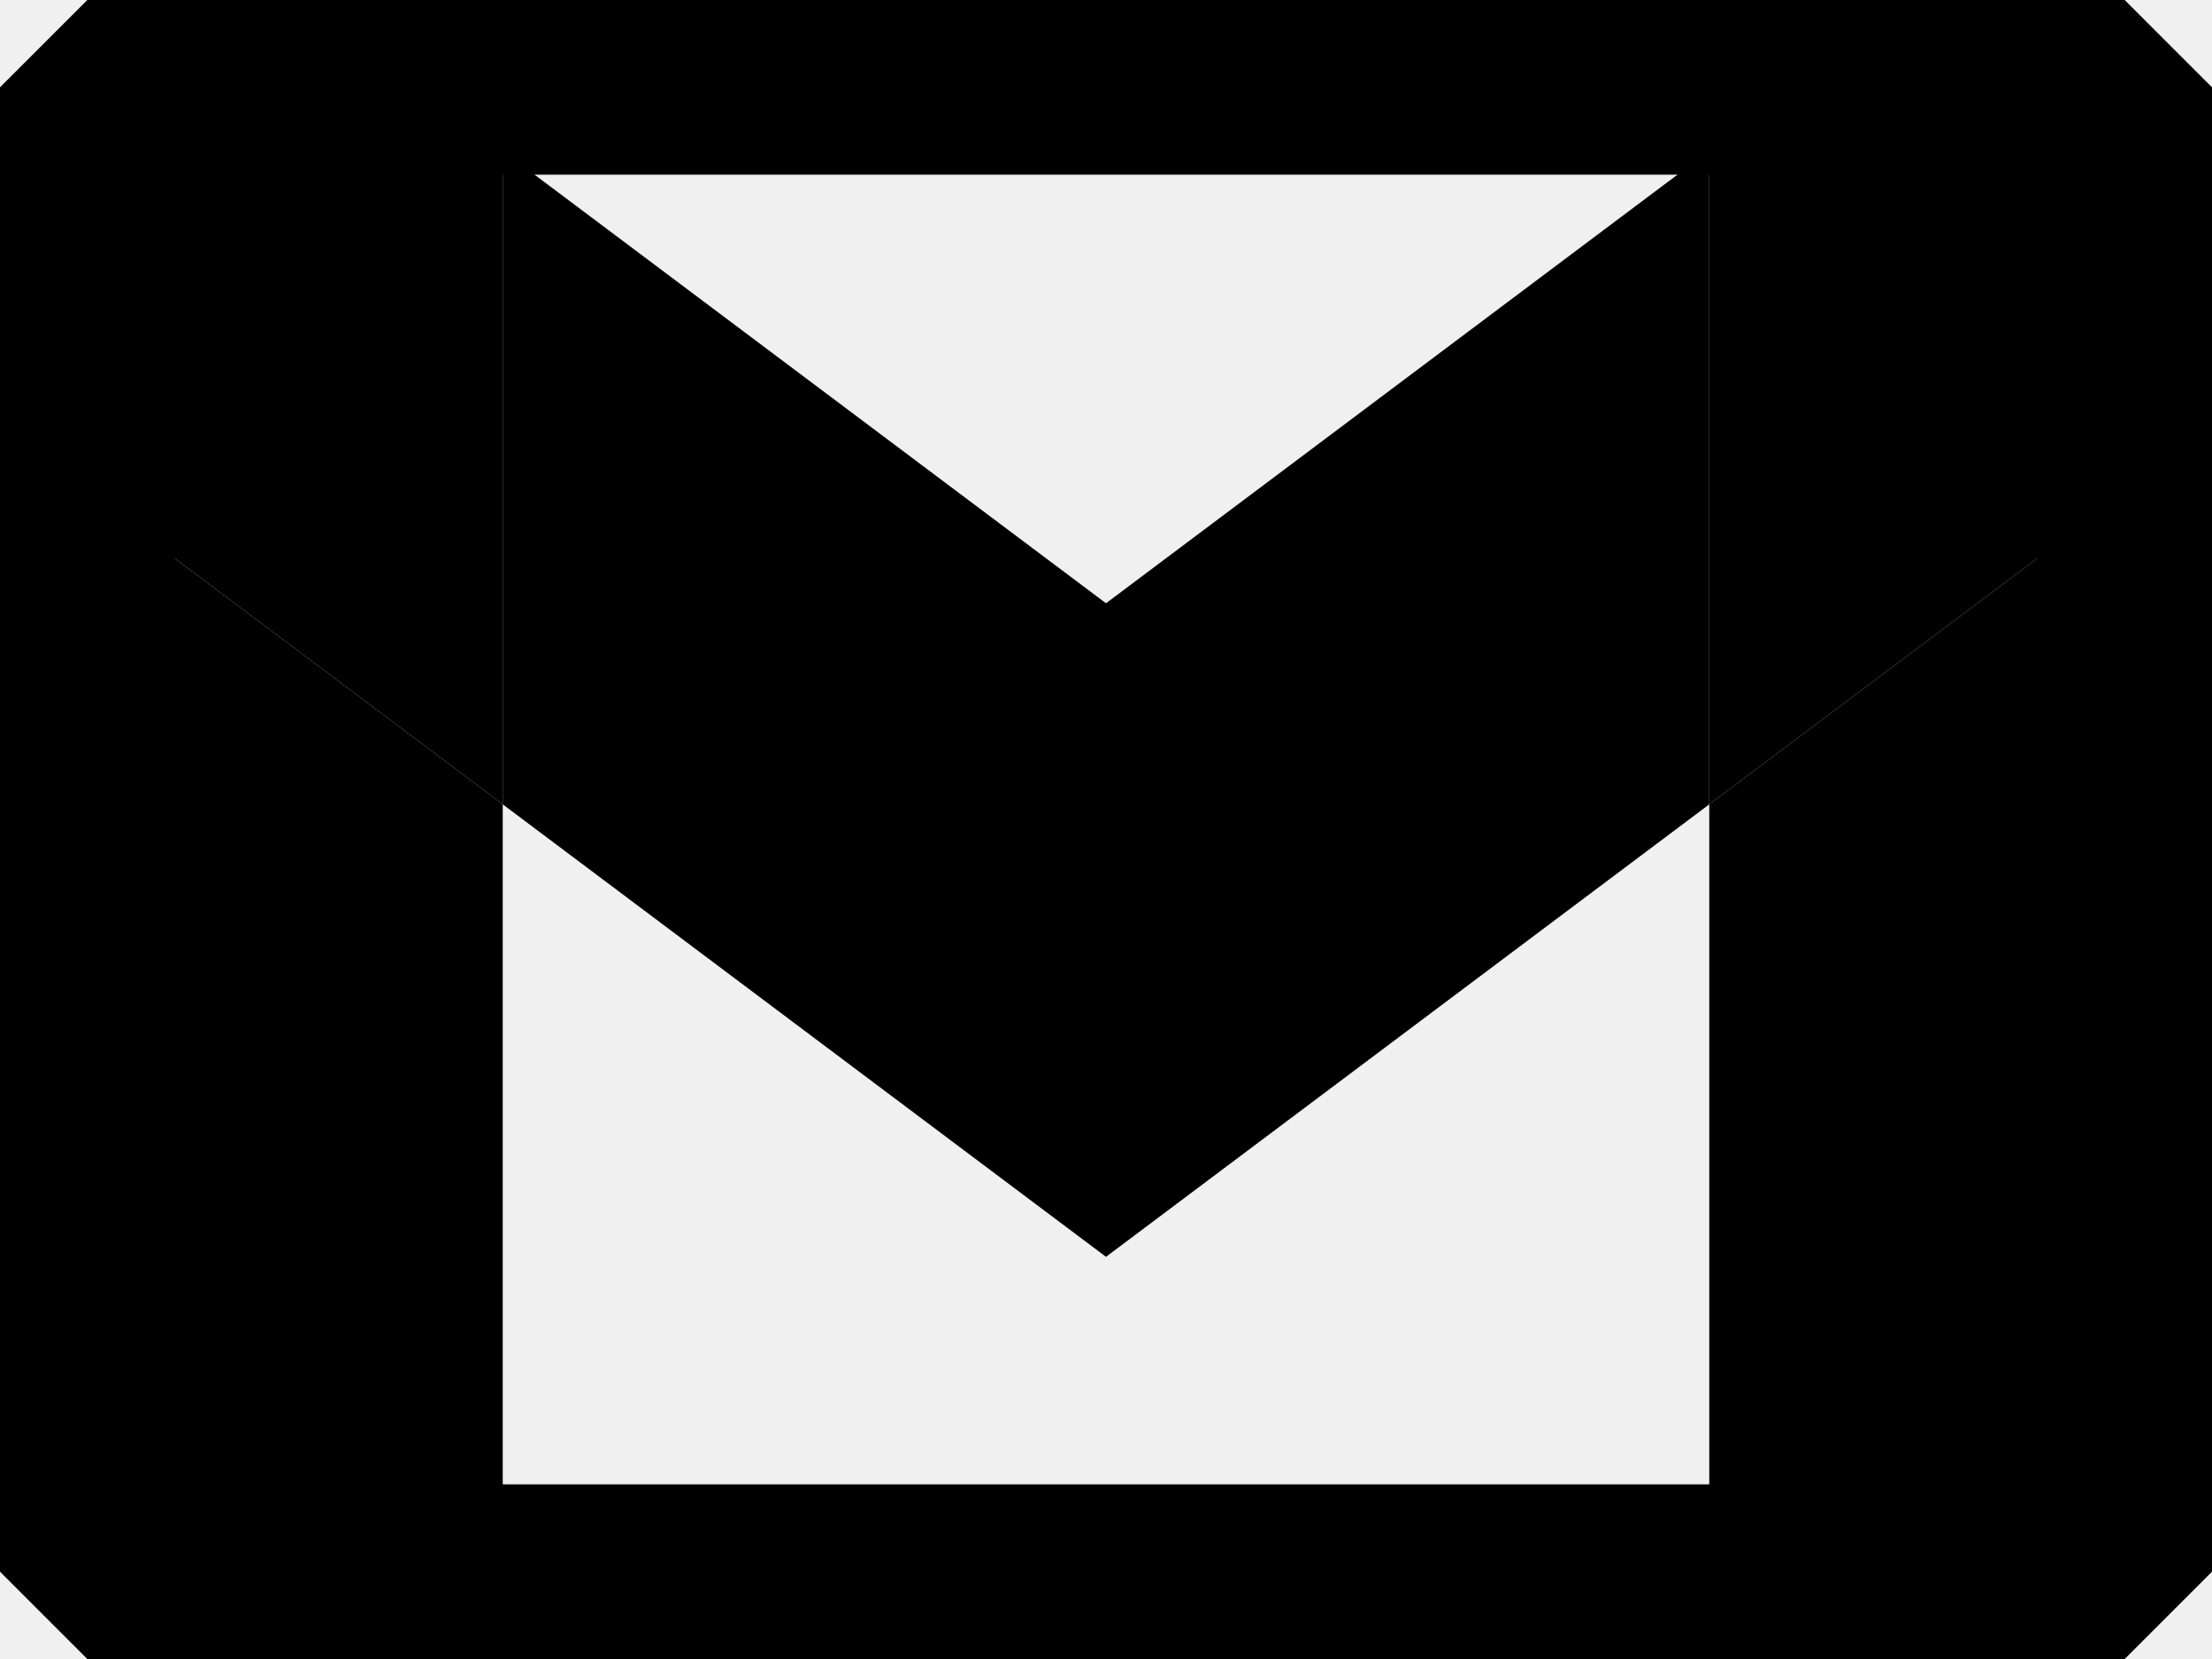
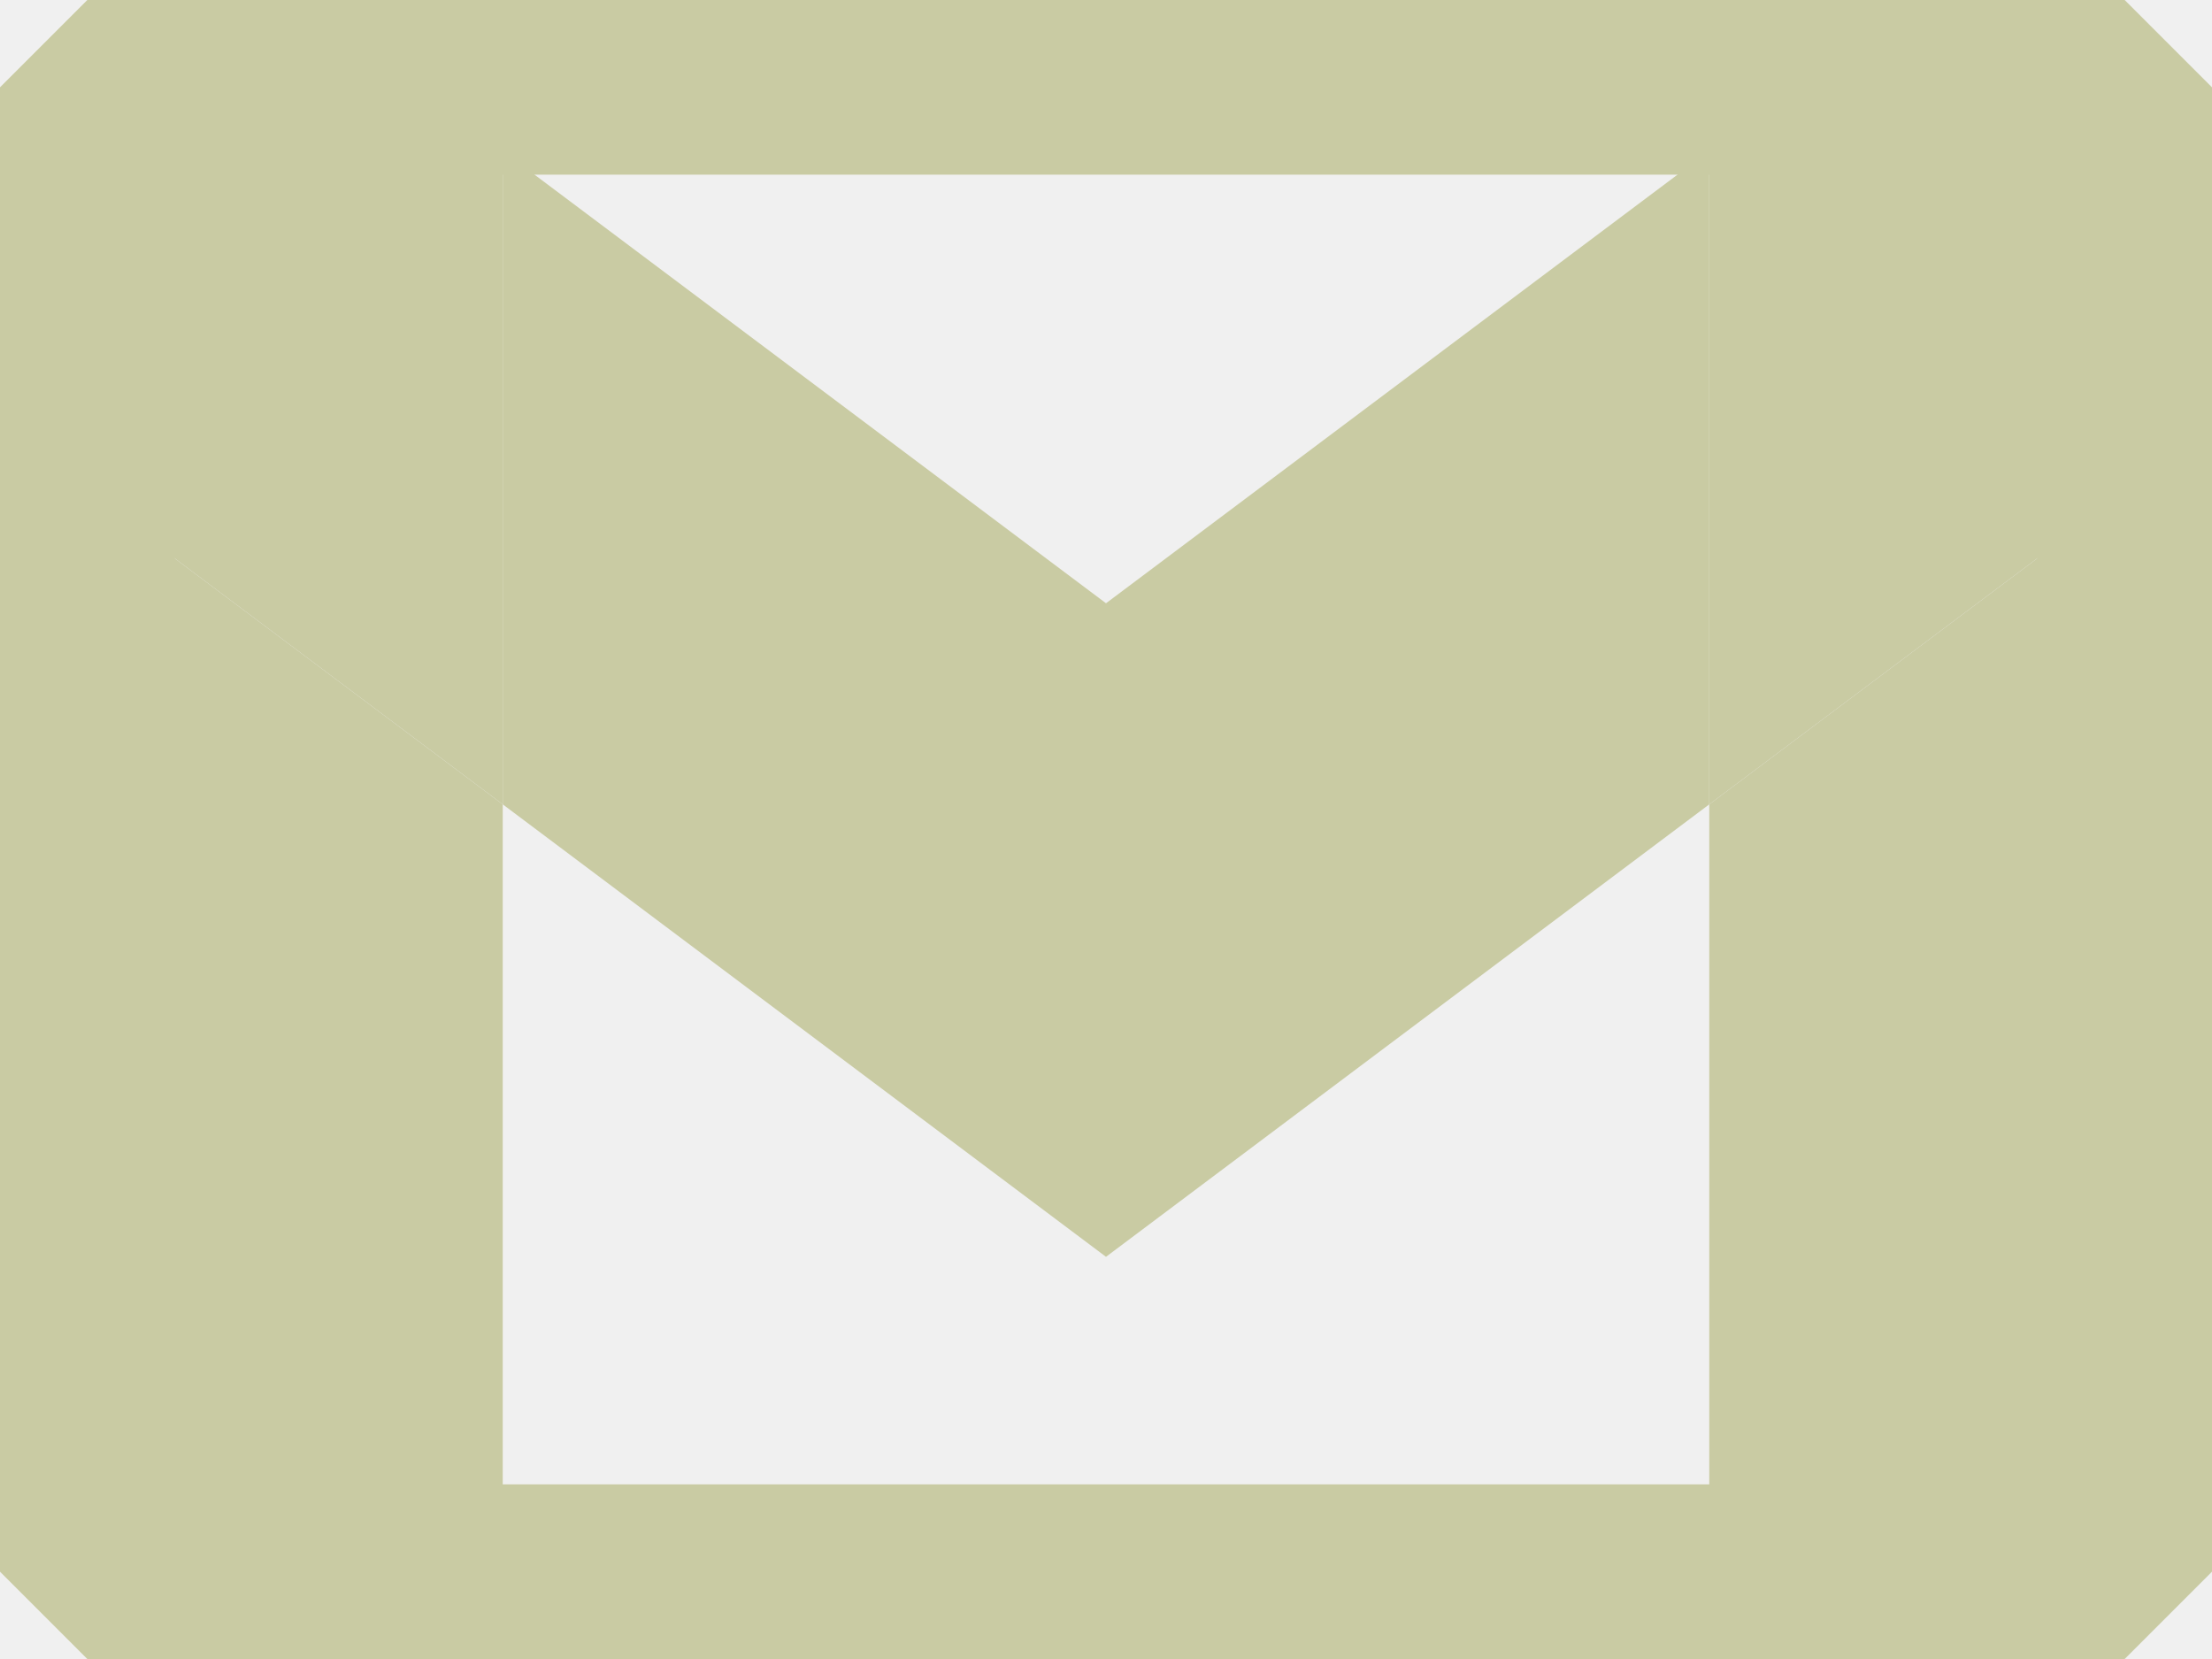
<svg xmlns="http://www.w3.org/2000/svg" width="76" height="57" viewBox="0 0 76 57" fill="none">
  <g clip-path="url(#clip0_21_101)">
-     <path d="M5.182 57H17.273V27.636L0 14.682V51.818C0 54.685 2.323 57 5.182 57Z" fill="black" />
-     <path d="M58.727 57H70.818C73.686 57 76 54.677 76 51.818V14.682L58.727 27.636" fill="black" />
-     <path d="M58.727 5.182V27.636L76 14.682V7.773C76 1.365 68.685 -2.289 63.564 1.555" fill="black" />
-     <path d="M17.273 27.636V5.182L38 20.727L58.727 5.182V27.636L38 43.182" fill="black" />
-     <path d="M0 7.773V14.682L17.273 27.636V5.182L12.436 1.555C7.306 -2.289 0 1.365 0 7.773Z" fill="black" />
+     <path d="M5.182 57H17.273V27.636L0 14.682V51.818C0 54.685 2.323 57 5.182 57Z" fill="#c9cba3" />
+     <path d="M58.727 57H70.818C73.686 57 76 54.677 76 51.818V14.682L58.727 27.636" fill="#c9cba3" />
+     <path d="M58.727 5.182V27.636L76 14.682V7.773C76 1.365 68.685 -2.289 63.564 1.555" fill="#c9cba3" />
+     <path d="M17.273 27.636V5.182L38 20.727L58.727 5.182V27.636L38 43.182" fill="#c9cba3" />
+     <path d="M0 7.773V14.682L17.273 27.636V5.182L12.436 1.555C7.306 -2.289 0 1.365 0 7.773Z" fill="#c9cba3" />
  </g>
-   <rect x="3" y="3" width="70" height="51" stroke="black" stroke-width="6" stroke-miterlimit="1.108" />
+   <rect x="3" y="3" width="70" height="51" stroke="#c9cba3" stroke-width="6" stroke-miterlimit="1.108" />
  <defs>
    <clipPath id="clip0_21_101">
      <rect width="76" height="57" fill="white" />
    </clipPath>
  </defs>
</svg>
